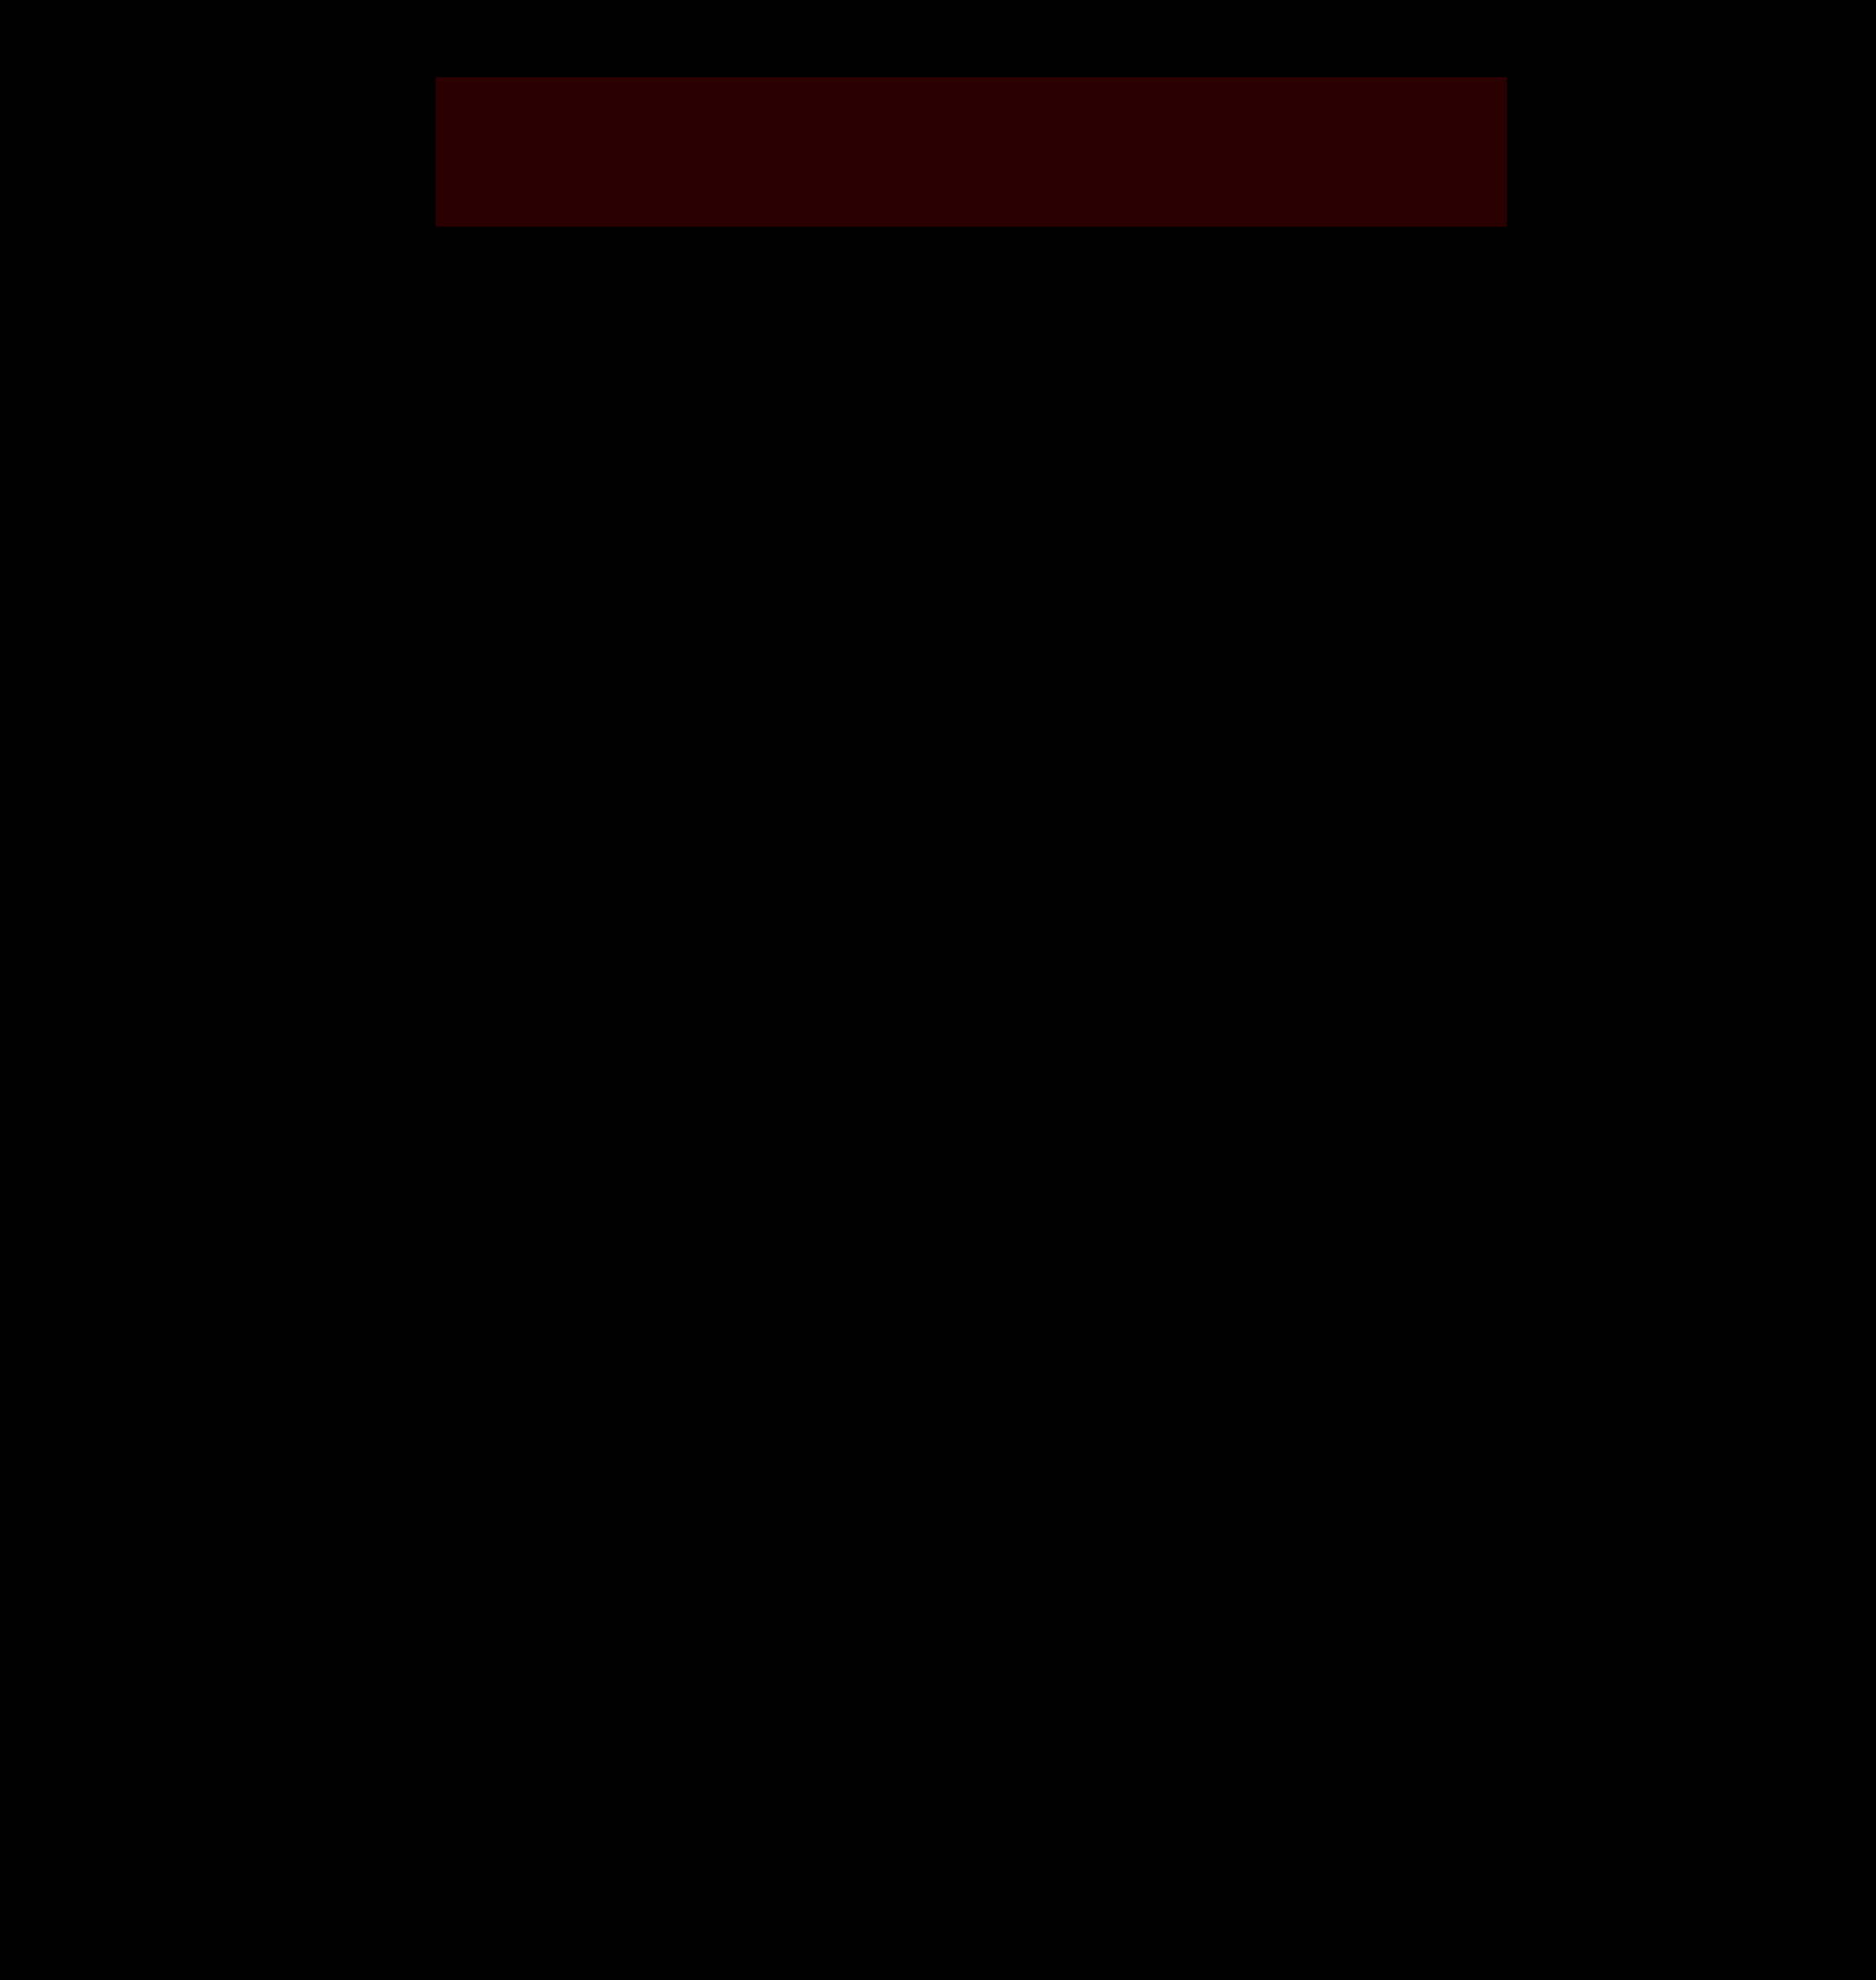
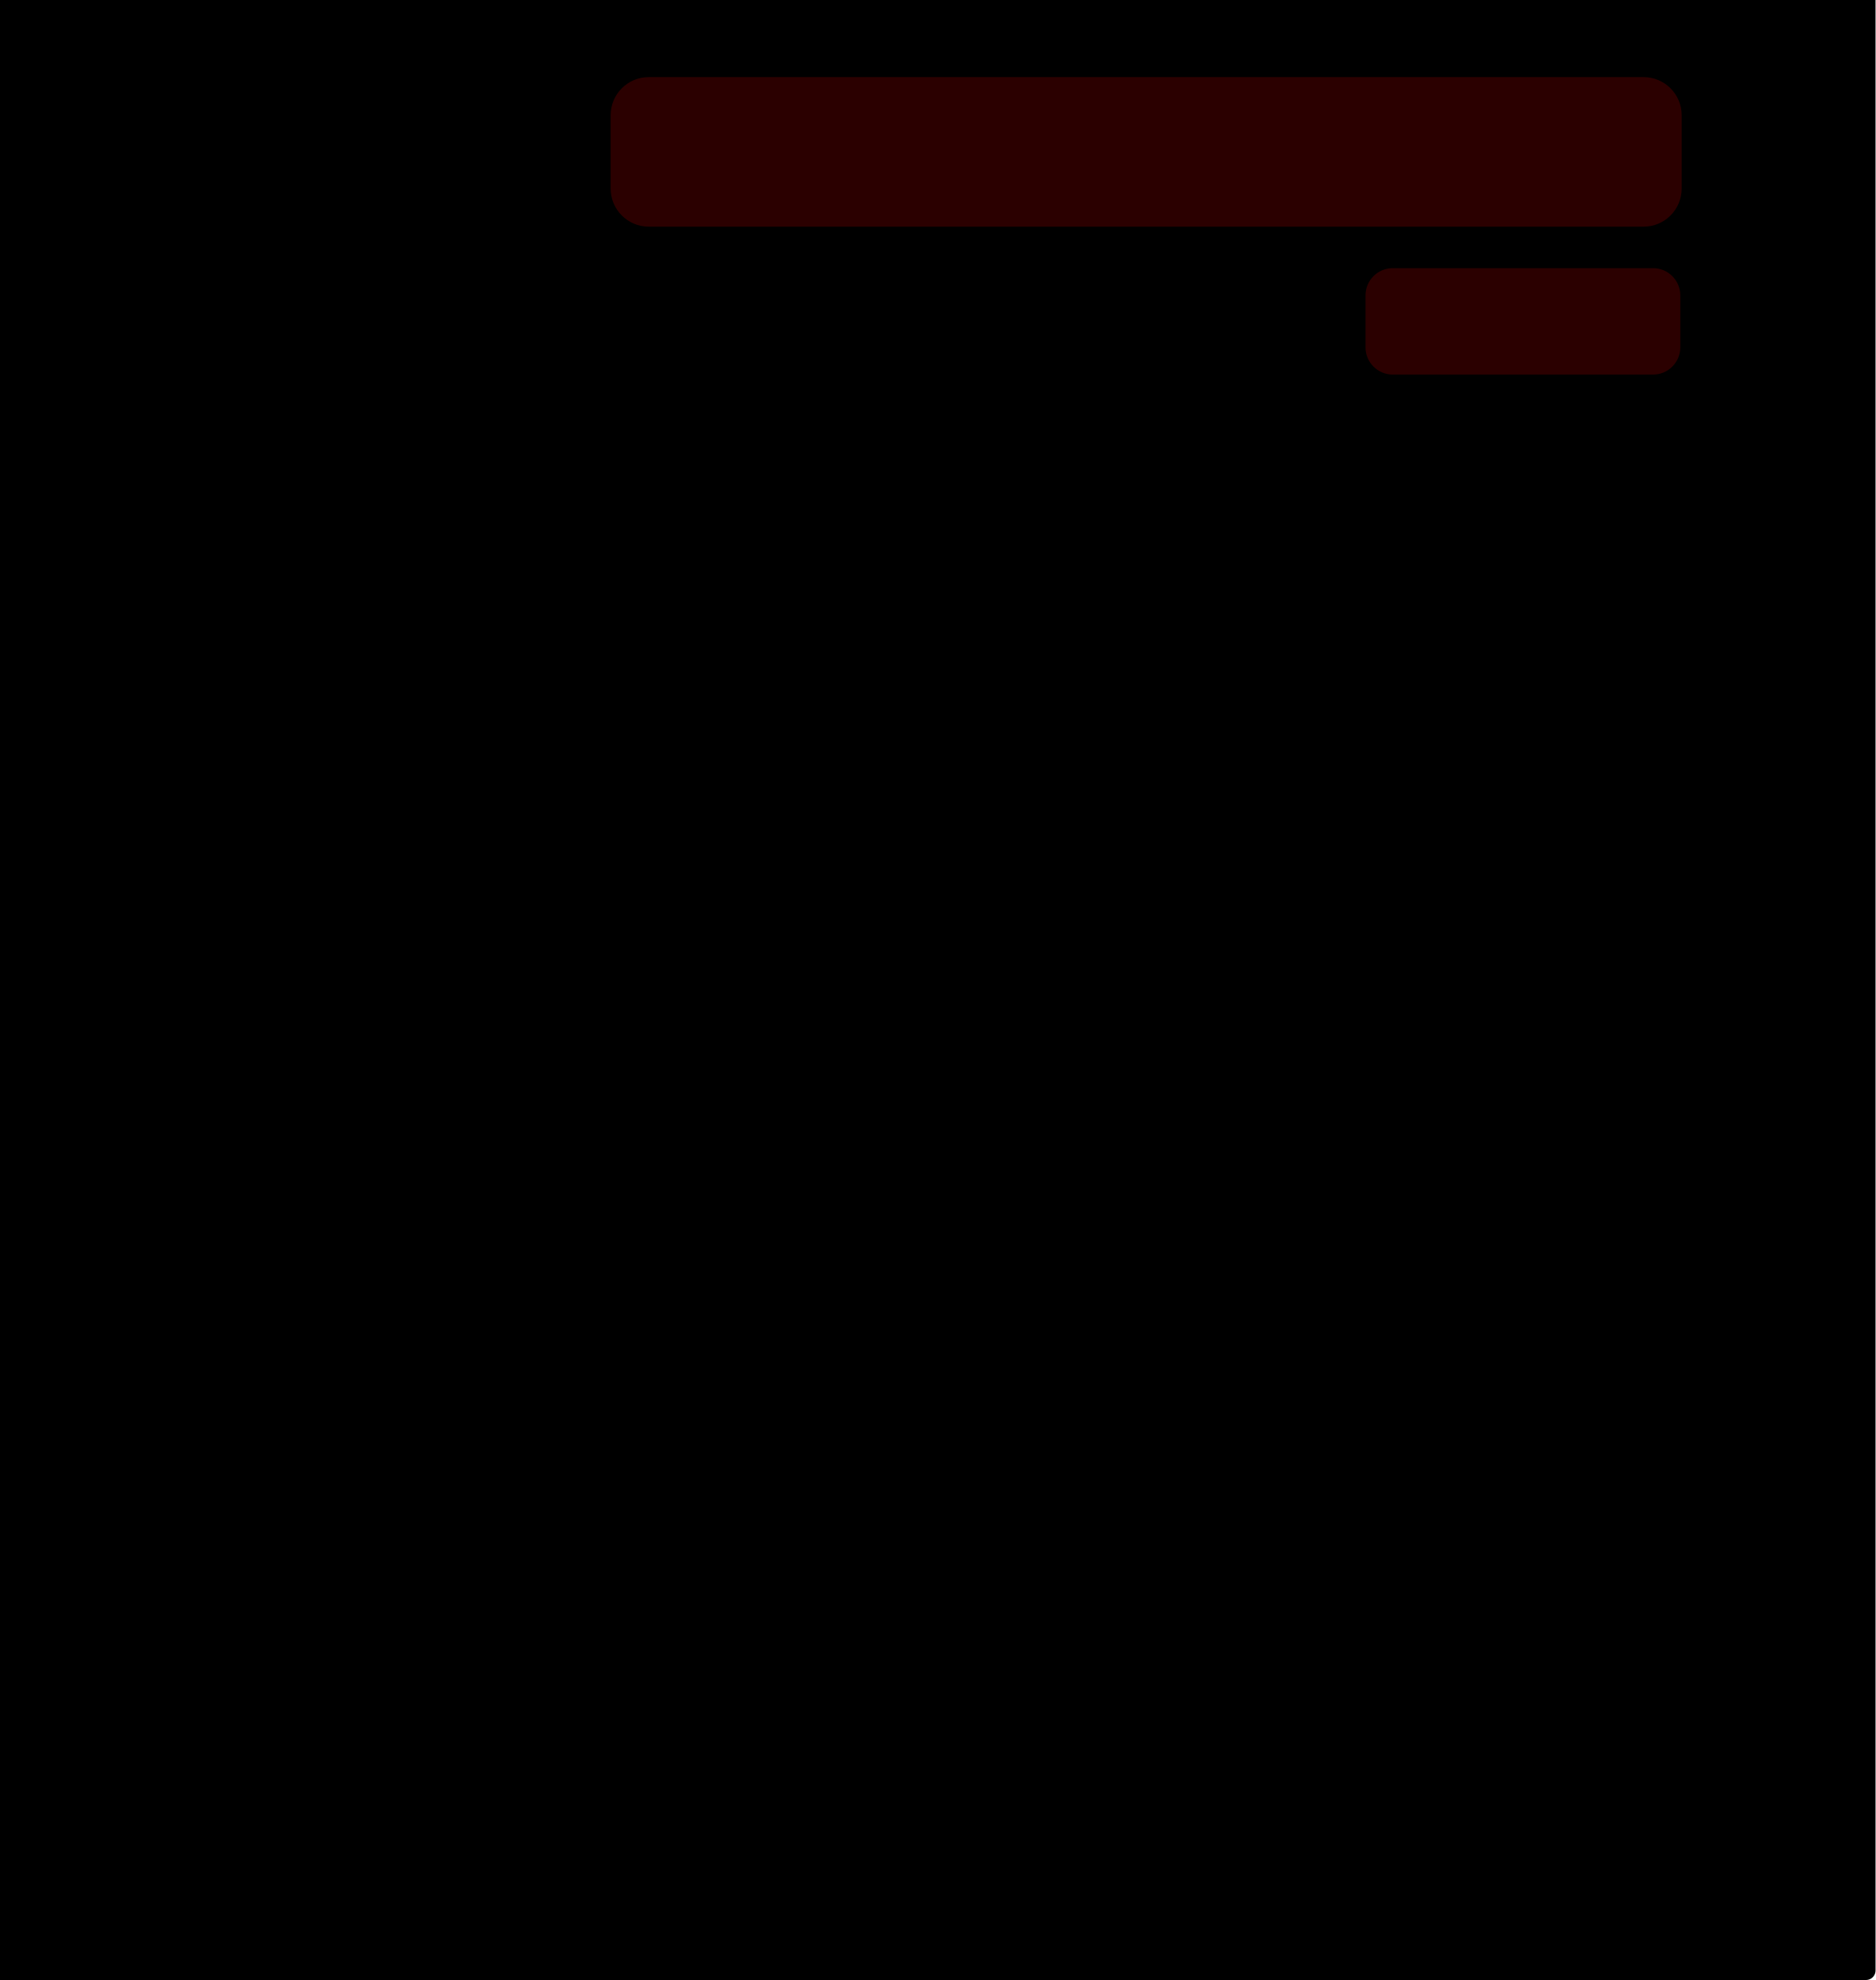
<svg xmlns="http://www.w3.org/2000/svg" width="360" height="380" viewBox="0 0 95.25 100.542" version="1.1" id="svg8">
  <defs id="defs2">
    <clipPath id="clip89">
      <rect id="rect4864" height="19" width="18" x="0" y="0" />
    </clipPath>
    <clipPath id="clip90">
      <path id="path4861" d="m 0.898,0.129 h 16.25 v 17.883 h -16.25 z m 0,0" />
    </clipPath>
    <mask id="mask44">
      <g transform="matrix(0.2645833,0,0,0.2645833,89.35879,128.5777)" id="g4858" style="filter:url(#alpha)">
        <rect id="rect4856" style="fill:#000000;fill-opacity:0.15;stroke:none" height="3351.5" width="3052.87" y="0" x="0" />
      </g>
    </mask>
    <filter height="1" width="1" y="0" x="0" filterUnits="objectBoundingBox" id="alpha">
      <feColorMatrix id="feColorMatrix4149" values="0 0 0 0 1 0 0 0 0 1 0 0 0 0 1 0 0 0 1 0" in="SourceGraphic" type="matrix" />
    </filter>
    <clipPath id="clipPath17821">
      <rect id="rect17819" height="19" width="18" x="0" y="0" />
    </clipPath>
    <clipPath id="clipPath17825">
      <path id="path17823" d="m 0.898,0.129 h 16.25 v 17.883 h -16.25 z m 0,0" />
    </clipPath>
    <clipPath id="clip87">
      <rect id="rect4848" height="26" width="24" x="0" y="0" />
    </clipPath>
    <clipPath id="clip88">
      <path id="path4845" d="m 0.684,0.922 h 22.68 v 24.938 H 0.684 Z m 0,0" />
    </clipPath>
    <mask id="mask43">
      <g transform="matrix(0.2645833,0,0,0.2645833,89.35879,128.5777)" id="g4842" style="filter:url(#alpha)">
        <rect id="rect4840" style="fill:#000000;fill-opacity:0.15;stroke:none" height="3351.5" width="3052.87" y="0" x="0" />
      </g>
    </mask>
    <filter height="1" width="1" y="0" x="0" filterUnits="objectBoundingBox" id="filter17836">
      <feColorMatrix id="feColorMatrix17834" values="0 0 0 0 1 0 0 0 0 1 0 0 0 0 1 0 0 0 1 0" in="SourceGraphic" type="matrix" />
    </filter>
    <clipPath id="clipPath17840">
      <rect id="rect17838" height="26" width="24" x="0" y="0" />
    </clipPath>
    <clipPath id="clipPath17844">
      <path id="path17842" d="m 0.684,0.922 h 22.68 v 24.938 H 0.684 Z m 0,0" />
    </clipPath>
    <clipPath id="clip89-3">
      <rect id="rect4864-5" height="19" width="18" x="0" y="0" />
    </clipPath>
    <clipPath id="clip90-6">
      <path id="path4861-2" d="m 0.898,0.129 h 16.25 v 17.883 h -16.25 z m 0,0" />
    </clipPath>
    <mask id="mask44-9">
      <g transform="matrix(0.2645833,0,0,0.2645833,89.35879,128.5777)" id="g4858-1" style="filter:url(#alpha-7)">
        <rect id="rect4856-2" style="fill:#000000;fill-opacity:0.15;stroke:none" height="3351.5" width="3052.87" y="0" x="0" />
      </g>
    </mask>
    <filter height="1" width="1" y="0" x="0" filterUnits="objectBoundingBox" id="alpha-7">
      <feColorMatrix id="feColorMatrix4149-0" values="0 0 0 0 1 0 0 0 0 1 0 0 0 0 1 0 0 0 1 0" in="SourceGraphic" type="matrix" />
    </filter>
    <clipPath id="clipPath17821-9">
      <rect id="rect17819-3" height="19" width="18" x="0" y="0" />
    </clipPath>
    <clipPath id="clipPath17825-6">
      <path id="path17823-0" d="m 0.898,0.129 h 16.25 v 17.883 h -16.25 z m 0,0" />
    </clipPath>
    <clipPath id="clip87-6">
      <rect id="rect4848-2" height="26" width="24" x="0" y="0" />
    </clipPath>
    <clipPath id="clip88-6">
      <path id="path4845-1" d="m 0.684,0.922 h 22.68 v 24.938 H 0.684 Z m 0,0" />
    </clipPath>
    <mask id="mask43-8">
      <g transform="matrix(0.2645833,0,0,0.2645833,89.35879,128.5777)" id="g4842-7" style="filter:url(#alpha-7)">
        <rect id="rect4840-9" style="fill:#000000;fill-opacity:0.15;stroke:none" height="3351.5" width="3052.87" y="0" x="0" />
      </g>
    </mask>
    <filter height="1" width="1" y="0" x="0" filterUnits="objectBoundingBox" id="filter17836-2">
      <feColorMatrix id="feColorMatrix17834-0" values="0 0 0 0 1 0 0 0 0 1 0 0 0 0 1 0 0 0 1 0" in="SourceGraphic" type="matrix" />
    </filter>
    <clipPath id="clipPath17840-2">
      <rect id="rect17838-3" height="26" width="24" x="0" y="0" />
    </clipPath>
    <clipPath id="clipPath17844-7">
      <path id="path17842-5" d="m 0.684,0.922 h 22.68 v 24.938 H 0.684 Z m 0,0" />
    </clipPath>
  </defs>
  <g id="layer1" transform="translate(0,-196.4583)">
-     <path style="opacity:1;vector-effect:none;fill:#000000;fill-opacity:1;fill-rule:evenodd;stroke:#000000;stroke-width:0.973;stroke-linecap:butt;stroke-linejoin:round;stroke-miterlimit:4;stroke-dasharray:none;stroke-dashoffset:0;stroke-opacity:1;paint-order:normal" d="M -0.189,196.458 H 95.25 V 297 H -0.189 Z" id="rect817" />
+     <path style="opacity:1;vector-effect:none;fill:#000000;fill-opacity:1;fill-rule:evenodd;stroke:#000000;stroke-width:0.967;stroke-linecap:butt;stroke-linejoin:round;stroke-miterlimit:4;stroke-dasharray:none;stroke-dashoffset:0;stroke-opacity:1;paint-order:normal" d="M -0.003,196.455 H 94.766 V 296.516 H -0.003 Z" id="rect817" />
    <text xml:space="preserve" style="font-style:normal;font-weight:normal;font-size:10.583px;line-height:1.25;font-family:sans-serif;letter-spacing:0px;word-spacing:0px;fill:#000000;fill-opacity:1;stroke:none;stroke-width:0.265" x="7.749" y="204.018" id="text30">
      <tspan id="tspan28" x="7.749" y="213.382" style="stroke-width:0.265" />
    </text>
-     <rect style="opacity:1;fill:#2b0000;fill-opacity:1;stroke:#000000;stroke-width:0.137;stroke-opacity:1" id="rect6432" width="54.53" height="7.732" x="22.061" y="200.305" />
+     <rect style="opacity:1;fill:#2b0000;fill-opacity:1;stroke:#000000;stroke-width:0.137;stroke-opacity:1" id="rect6432" width="54.53" height="7.732" x="30.943" y="200.305" ry="2.005" />
+     <rect style="opacity:1;fill:#2b0000;fill-opacity:1;stroke:#000000;stroke-width:0.063;stroke-opacity:1" id="rect6432-8" width="16.051" height="5.468" x="69.316" y="210.043" ry="1.418" />
  </g>
  <g id="layer2">
    <g aria-label="Clock Input" style="font-style:normal;font-variant:normal;font-weight:normal;font-stretch:normal;font-size:3.175px;line-height:1.25;font-family:sans-serif;-inkscape-font-specification:'sans-serif, Normal';font-variant-ligatures:normal;font-variant-caps:normal;font-variant-numeric:normal;font-feature-settings:normal;text-align:start;letter-spacing:0px;word-spacing:0px;writing-mode:lr-tb;text-anchor:start;fill:#000000;fill-opacity:1;stroke:none;stroke-width:0.265" id="text3767" />
  </g>
</svg>
